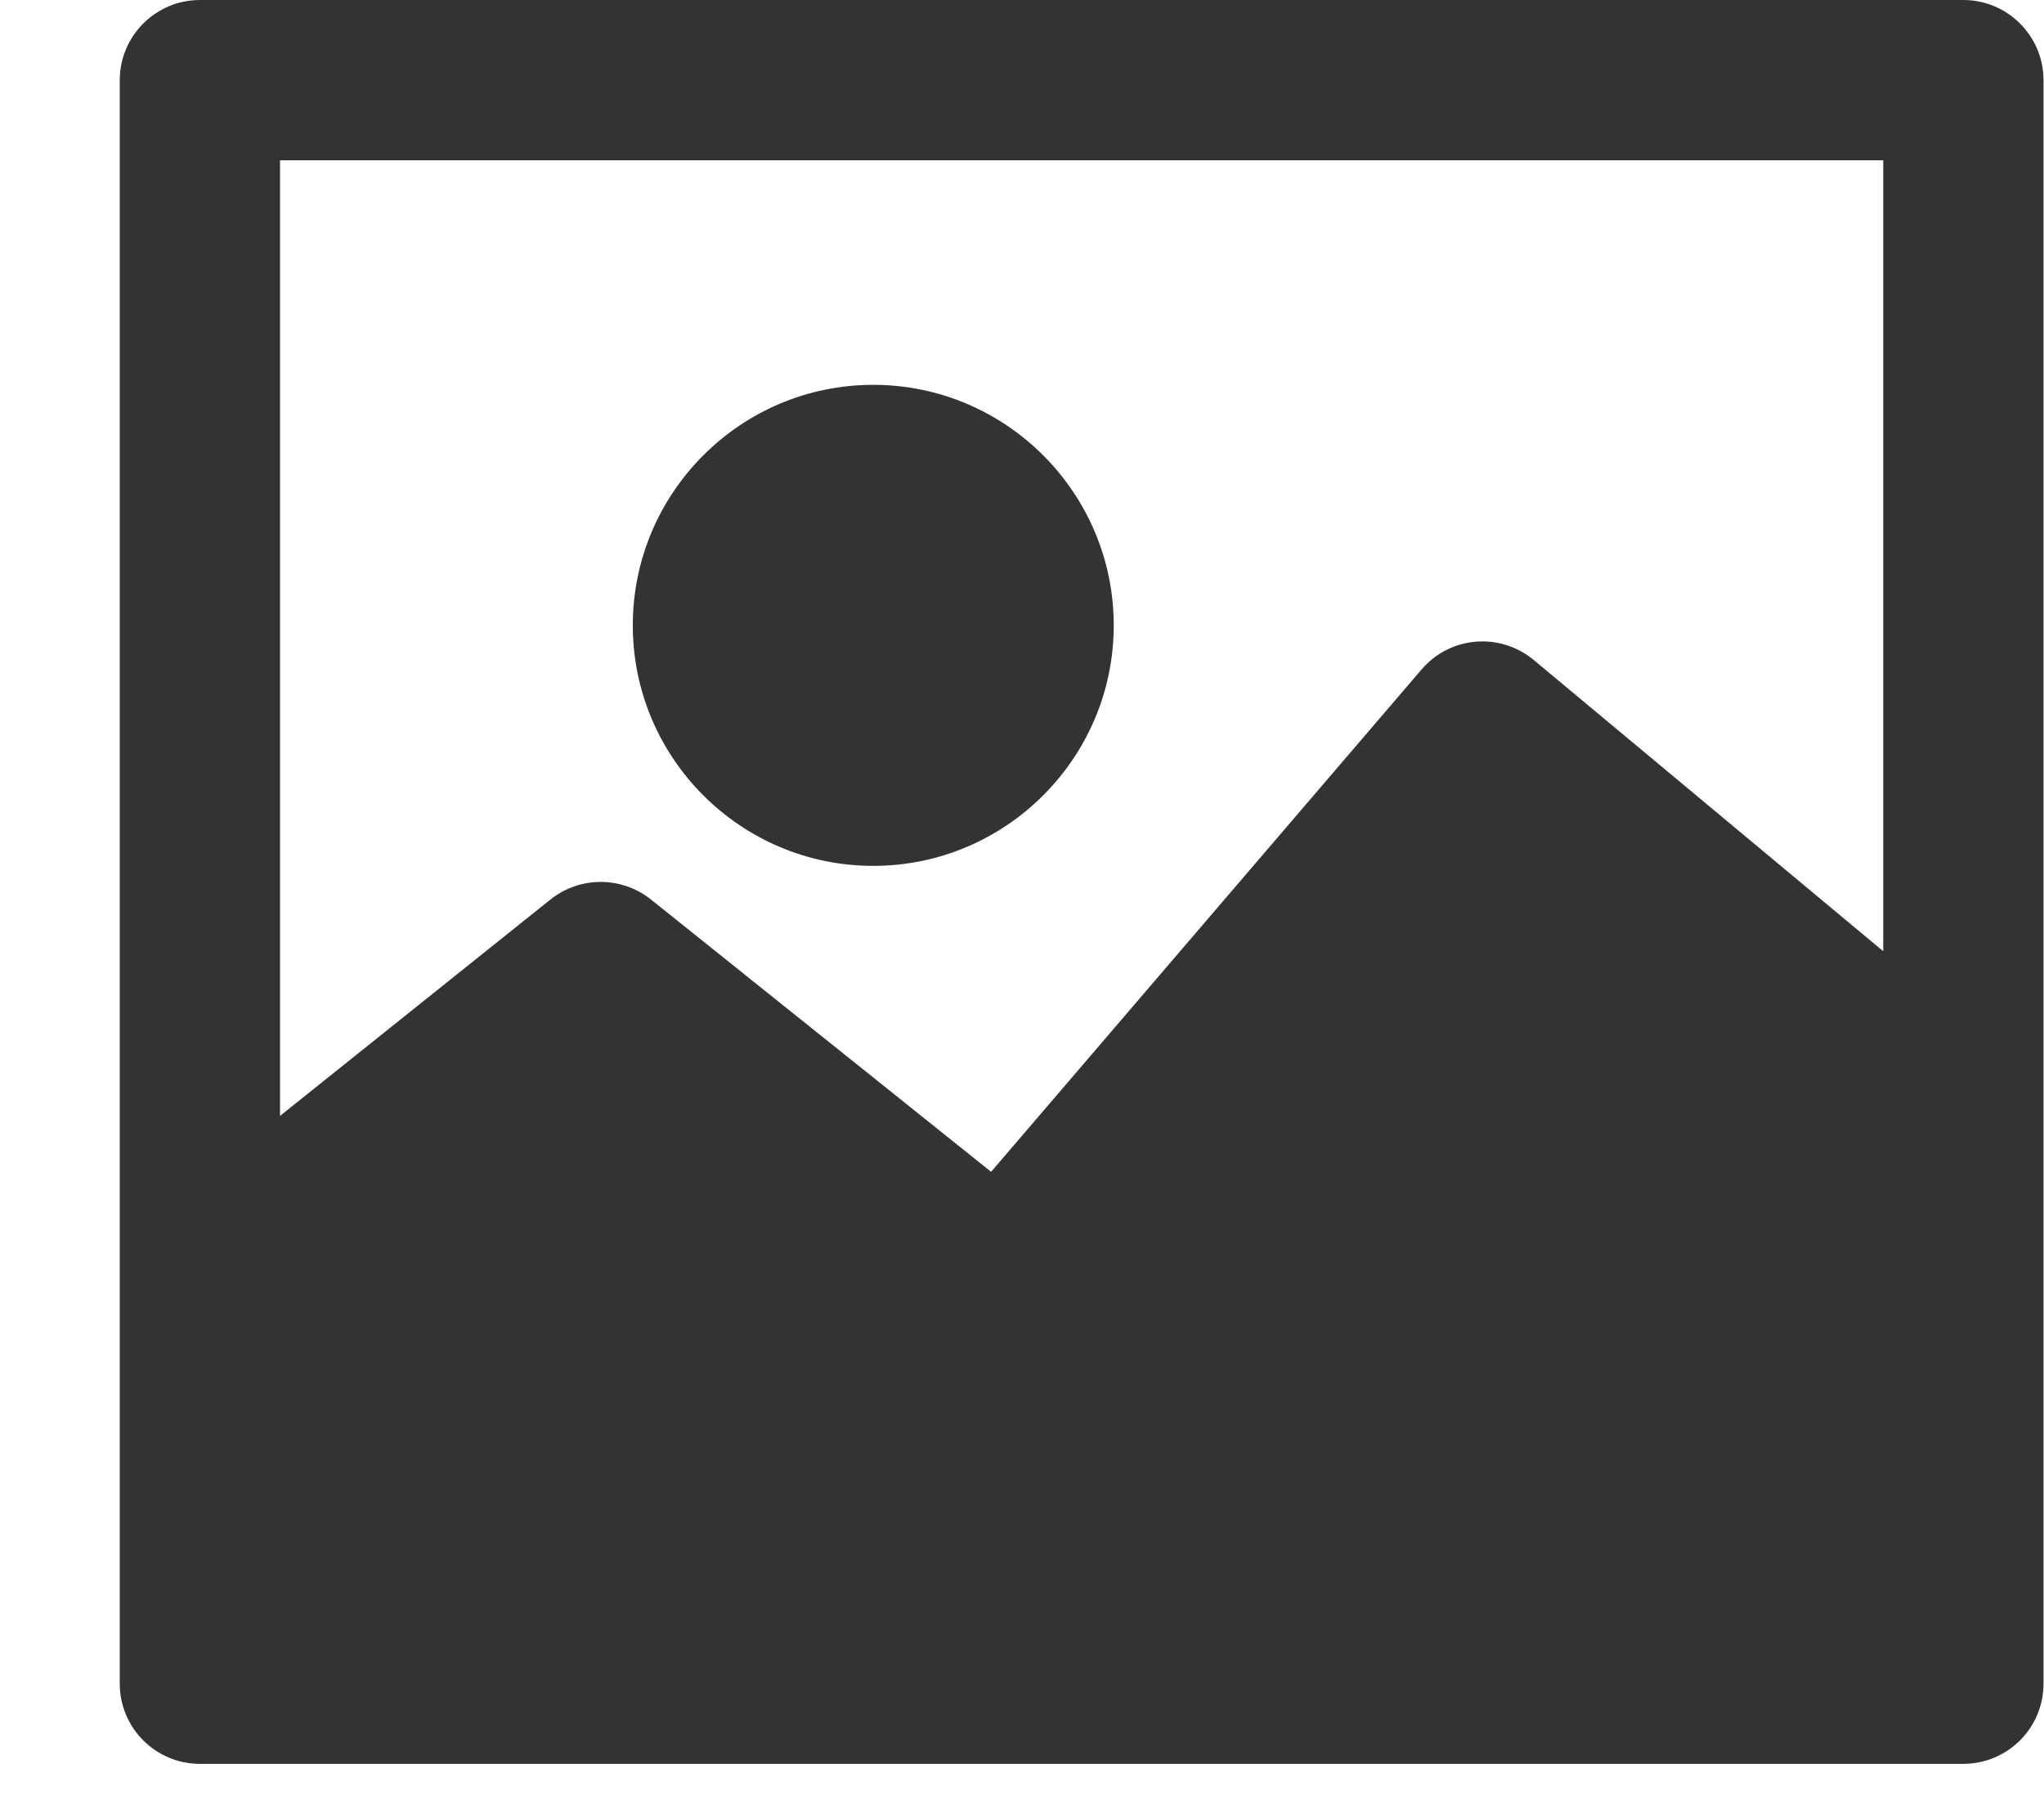
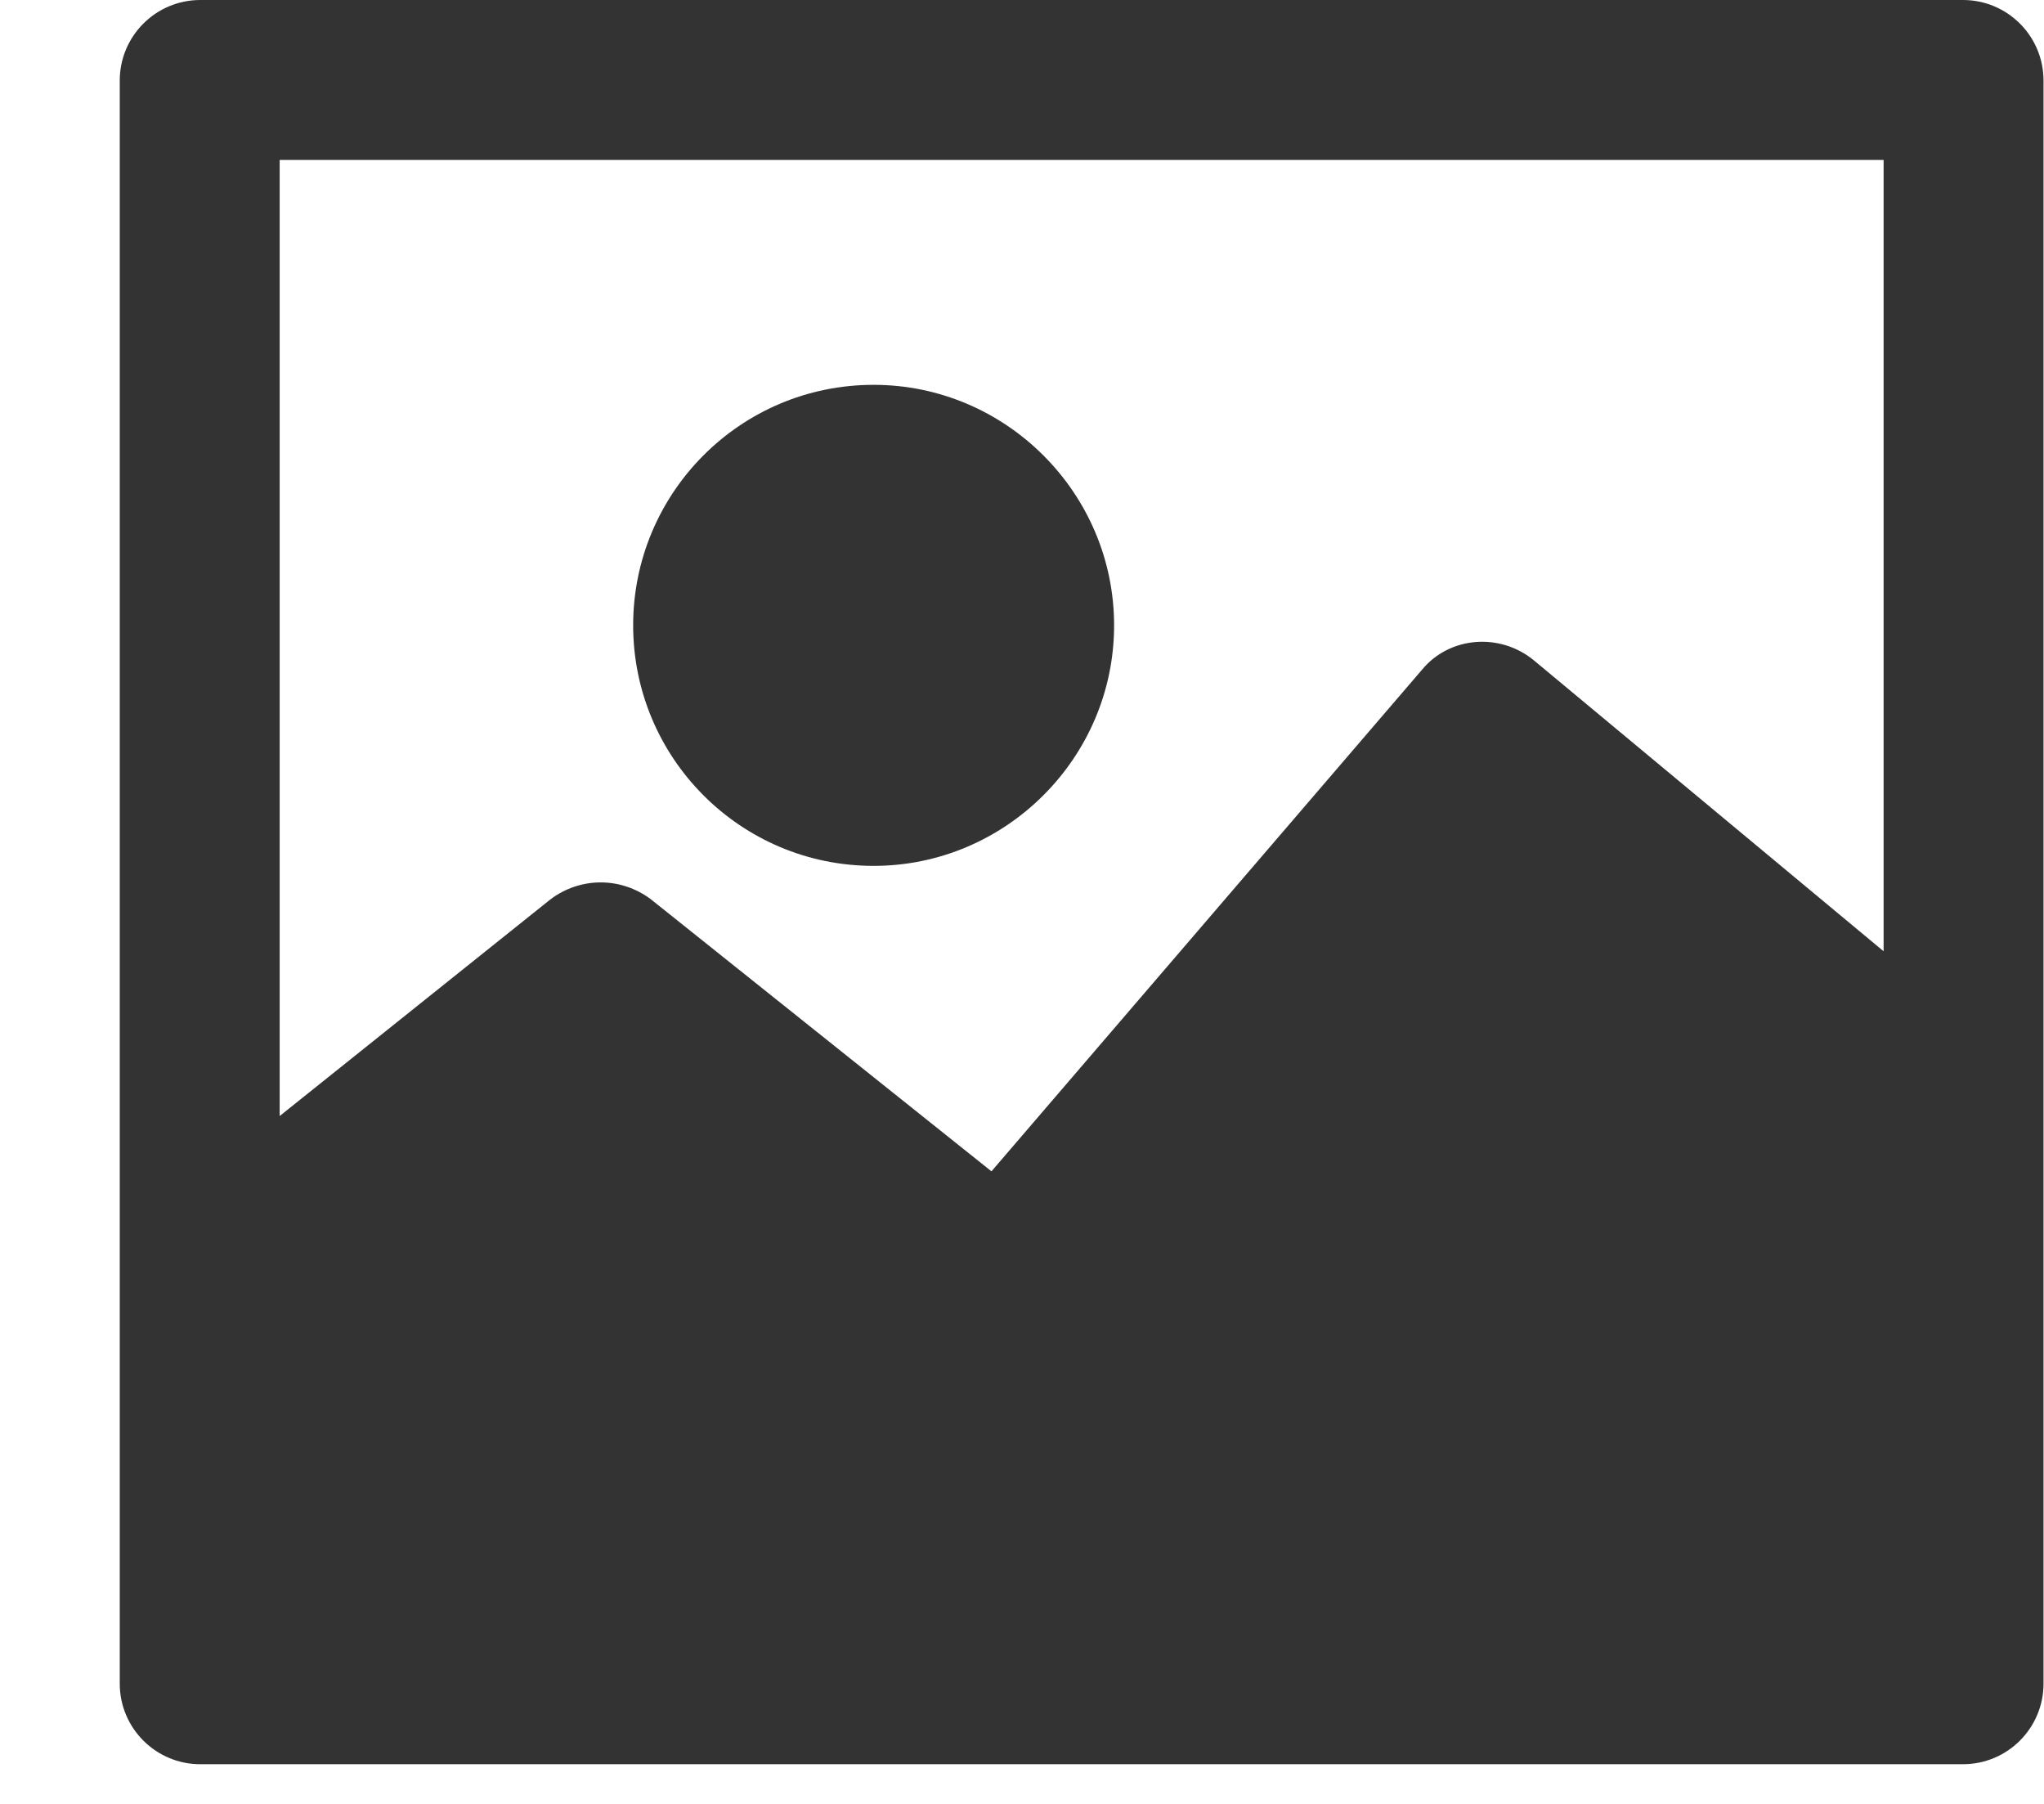
- <svg xmlns="http://www.w3.org/2000/svg" width="17px" height="15px" viewBox="0 0 17 15" version="1.1">
-   <defs />
+ <svg xmlns="http://www.w3.org/2000/svg" width="17" height="15" viewBox="0 0 17 15" version="1.1">
  <g id="Page-1" stroke="none" stroke-width="1" fill="none" fill-rule="evenodd">
    <g id="VE-simpleVersion-Copy" transform="translate(-600, -492)" fill="#333333">
-       <g id="02-copy-14" transform="translate(273, 476)">
+       <g id="2" transform="translate(273, 476)">
        <g id="Toolset">
          <g id="Image" transform="translate(327.996, 16)">
-             <path d="M14.667,7.91 L11.76,5.488 C11.479,5.255 11.065,5.289 10.827,5.567 L7.247,9.744 L4.417,7.479 C4.173,7.285 3.827,7.285 3.583,7.479 L1.333,9.279 L1.333,1.333 L14.667,1.333 L14.667,7.91 Z M15.333,0 L0.667,0 C0.299,0 0,0.299 0,0.667 L0,14 C0,14.369 0.299,14.667 0.667,14.667 L15.333,14.667 C15.701,14.667 16,14.369 16,14 L16,0.667 C16,0.299 15.701,0 15.333,0 L15.333,0 Z" id="Fill-1011" />
-             <path d="M6.267,7.2 C7.369,7.2 8.267,6.303 8.267,5.2 C8.267,4.097 7.369,3.2 6.267,3.2 C5.164,3.2 4.267,4.097 4.267,5.2 C4.267,6.303 5.164,7.2 6.267,7.2" id="Fill-1012" />
+             <path d="M14.67 7.91L11.76 5.49C11.48 5.26 11.06 5.29 10.83 5.57L7.25 9.74 4.42 7.48C4.17 7.29 3.83 7.29 3.58 7.48L1.33 9.28 1.33 1.33 14.67 1.33 14.67 7.91ZM15.33 0L0.67 0C0.3 0 0 0.3 0 0.67L0 14C0 14.37 0.3 14.67 0.67 14.67L15.33 14.67C15.7 14.67 16 14.37 16 14L16 0.67C16 0.3 15.7 0 15.33 0L15.33 0Z" id="Fill-1011" />
+             <path d="M6.27 7.2C7.37 7.2 8.27 6.3 8.27 5.2 8.27 4.1 7.37 3.2 6.27 3.2 5.16 3.2 4.27 4.1 4.27 5.2 4.27 6.3 5.16 7.2 6.27 7.2" id="Fill-1012" />
          </g>
        </g>
      </g>
    </g>
  </g>
</svg>
